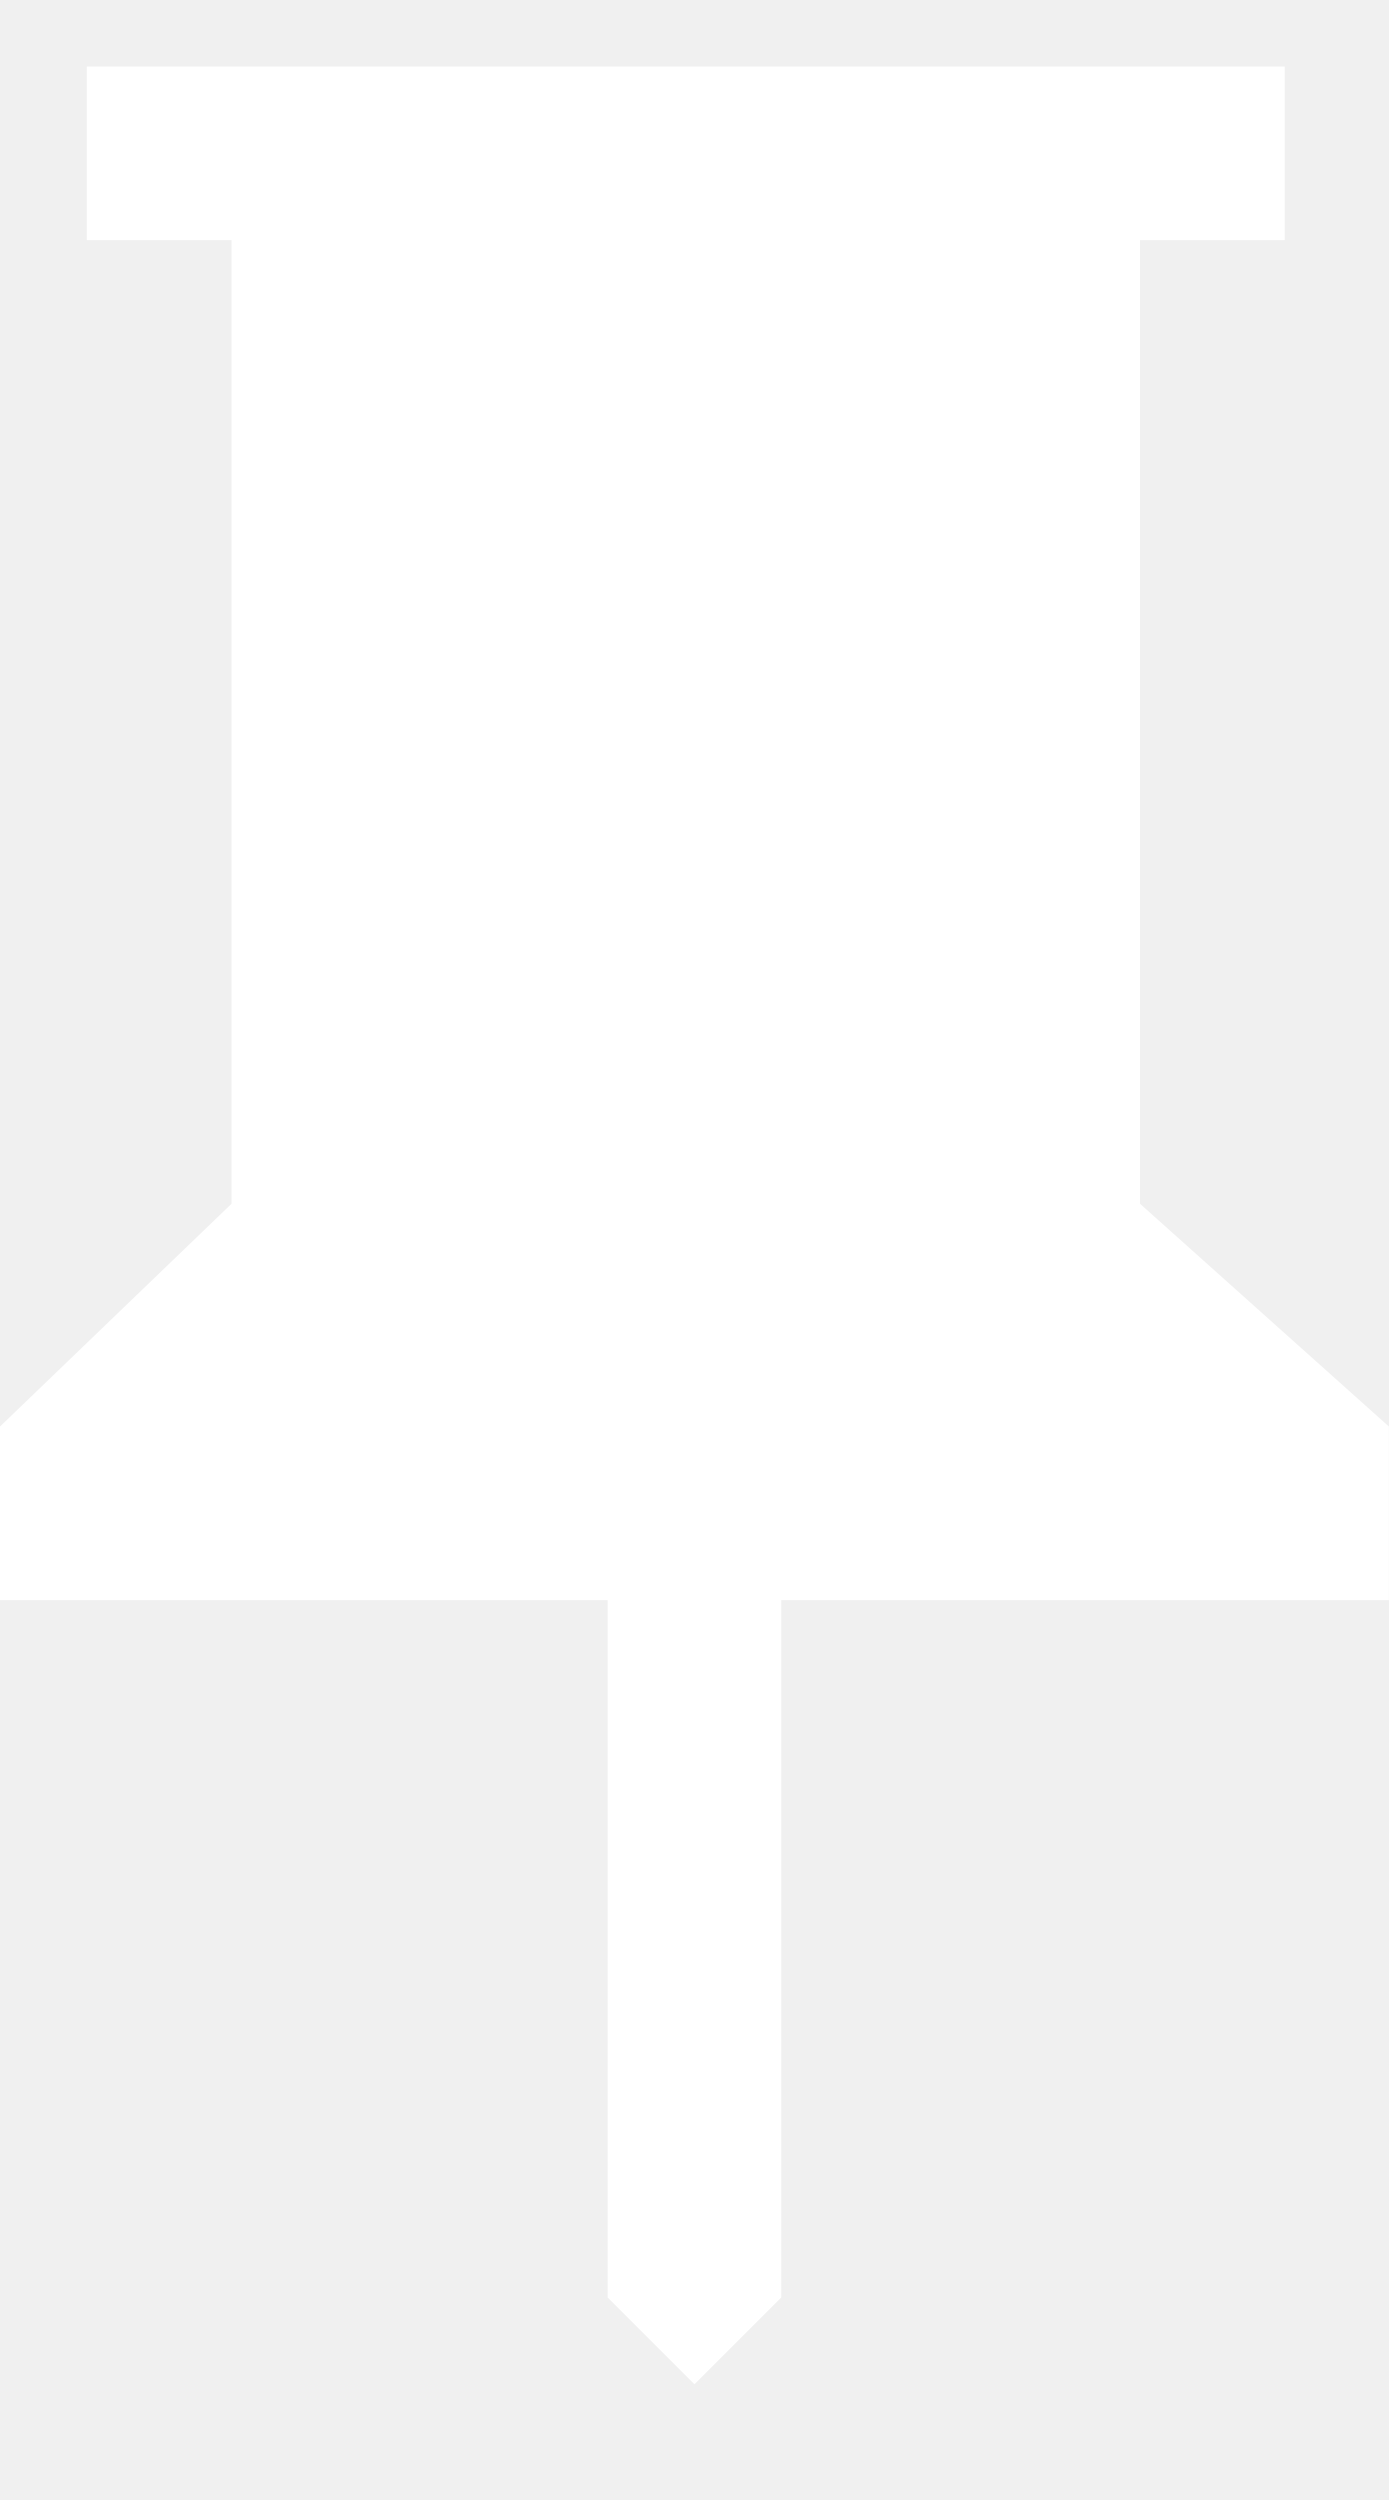
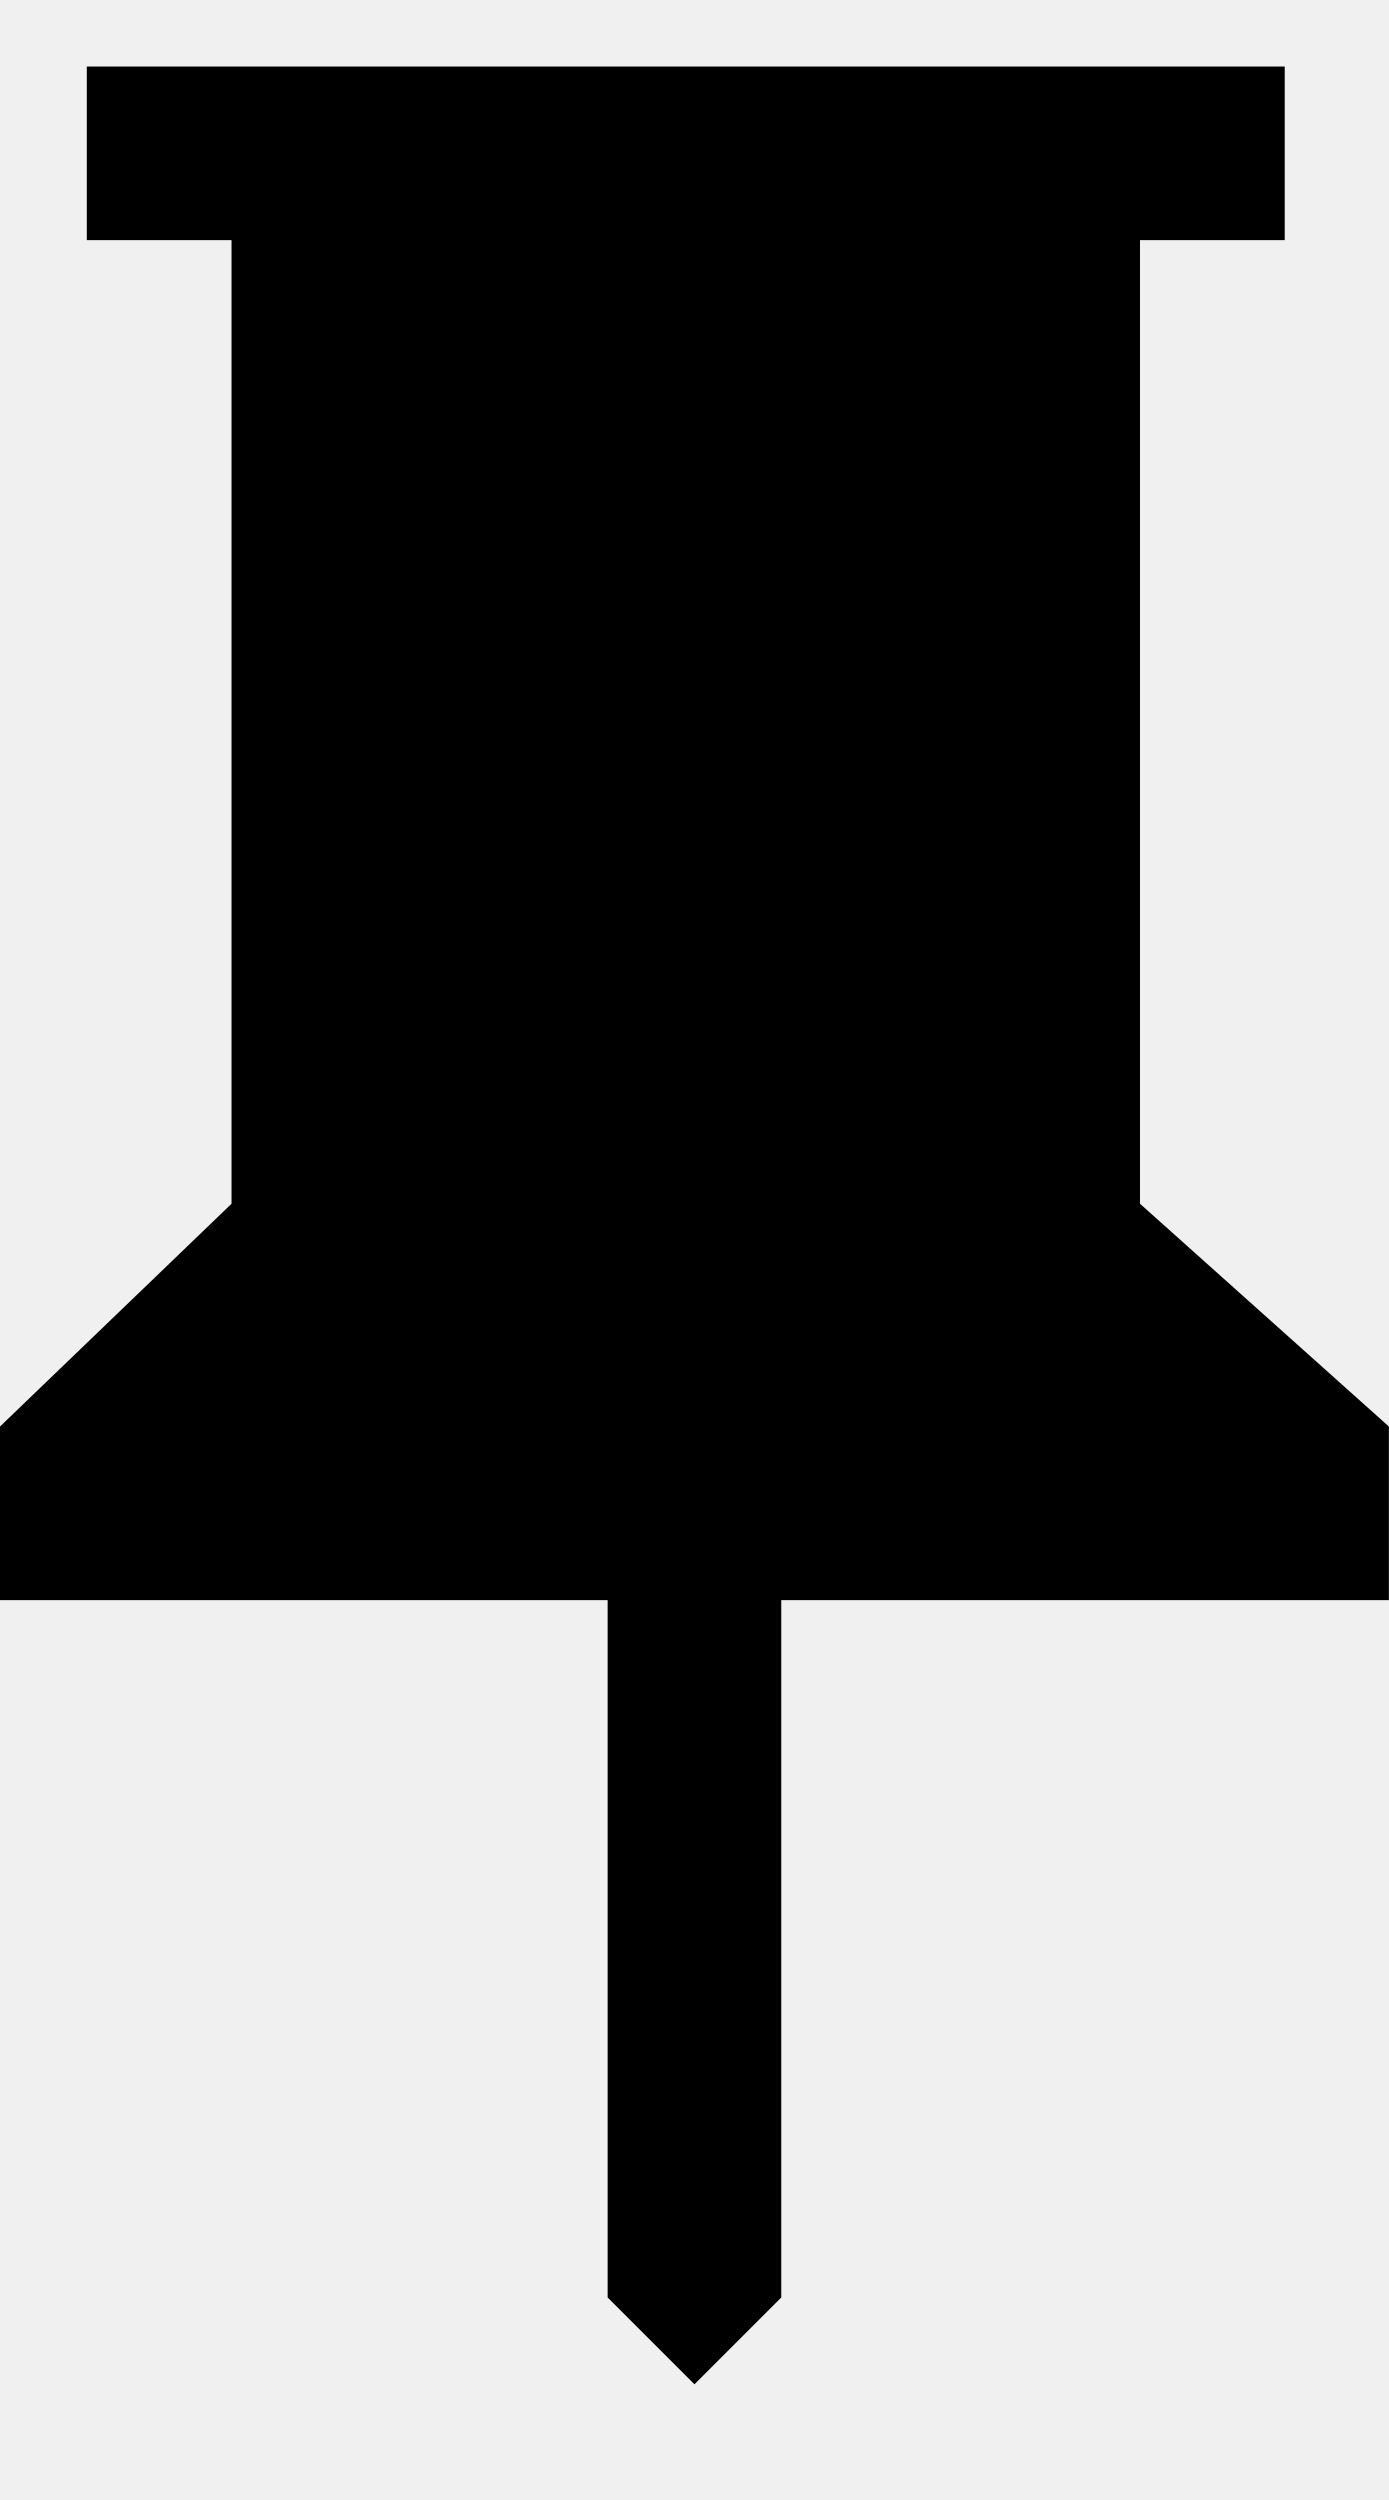
<svg xmlns="http://www.w3.org/2000/svg" width="10" height="18" viewBox="0 0 10 18" fill="none">
-   <path d="M8.208 8.667L10 10.271V11.521H5.625V16.542L5 17.167L4.375 16.542V11.521H0V10.271L1.667 8.667V1.729H0.625V0.479H9.25V1.729H8.208V8.667Z" fill="white" />
+   <path d="M8.208 8.667L10 10.271V11.521H5.625V16.542L5 17.167L4.375 16.542V11.521H0V10.271L1.667 8.667V1.729H0.625V0.479H9.25V1.729H8.208V8.667Z" fill="currentColor" />
</svg>
